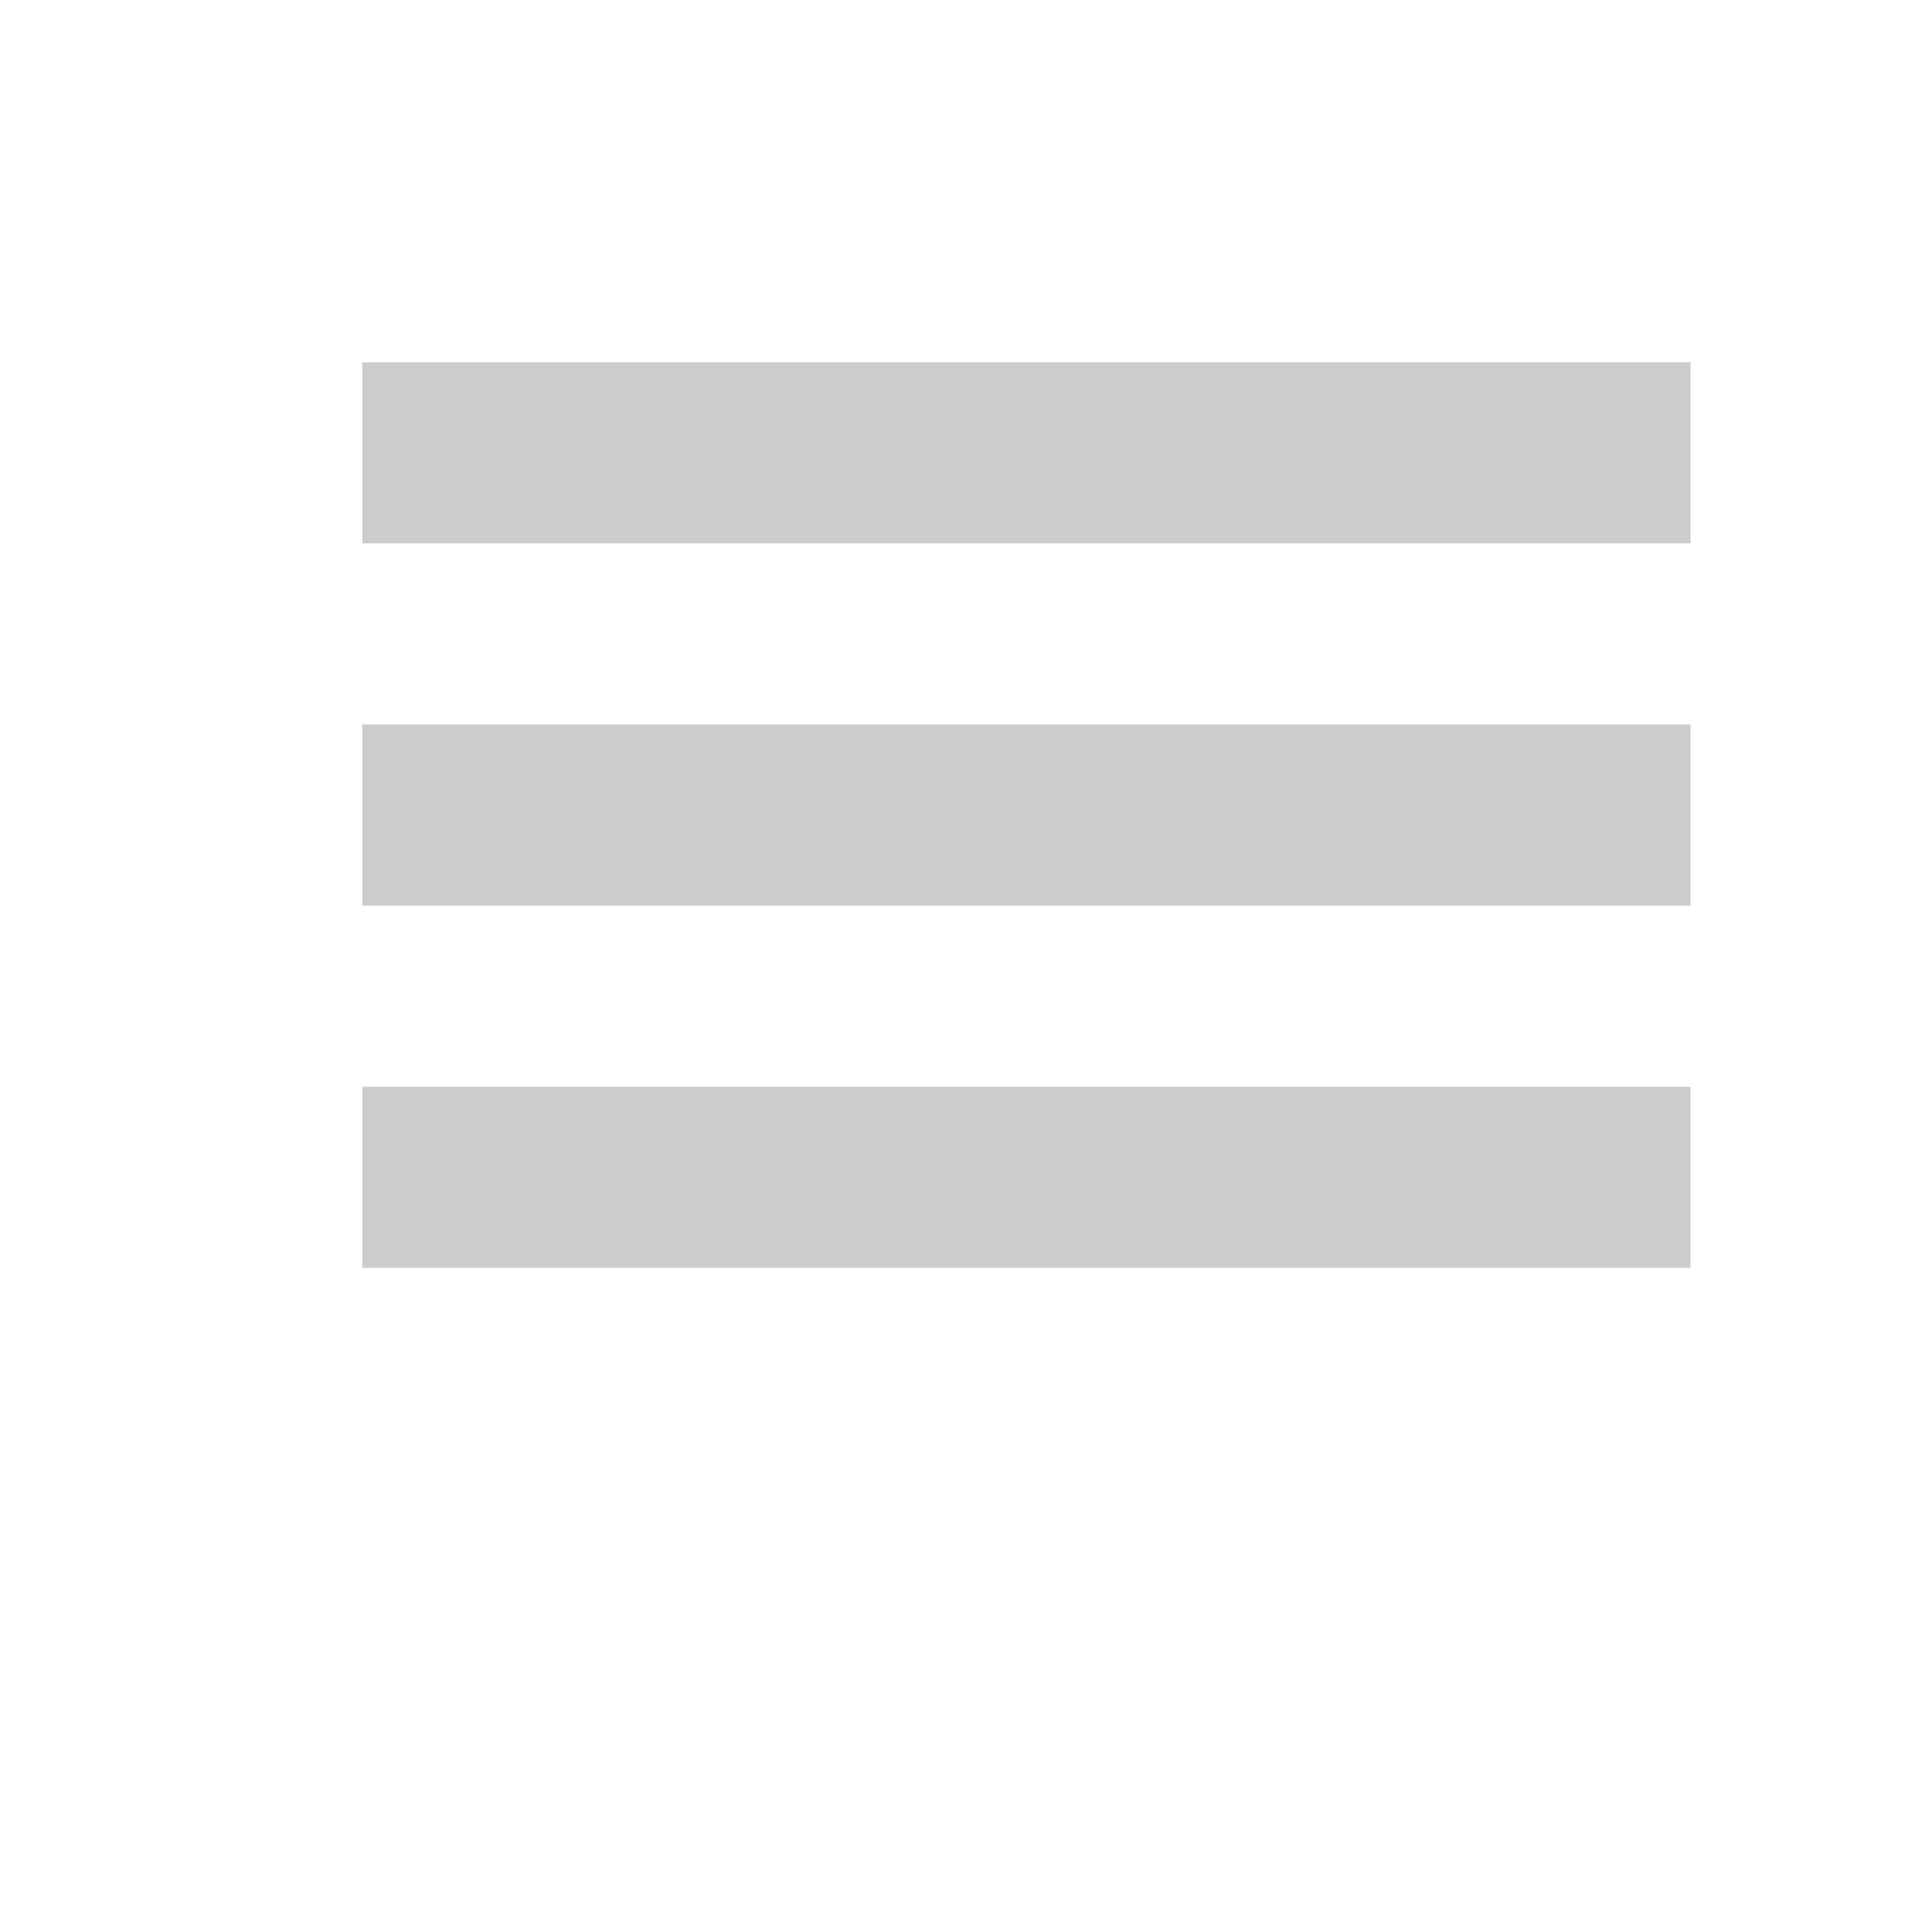
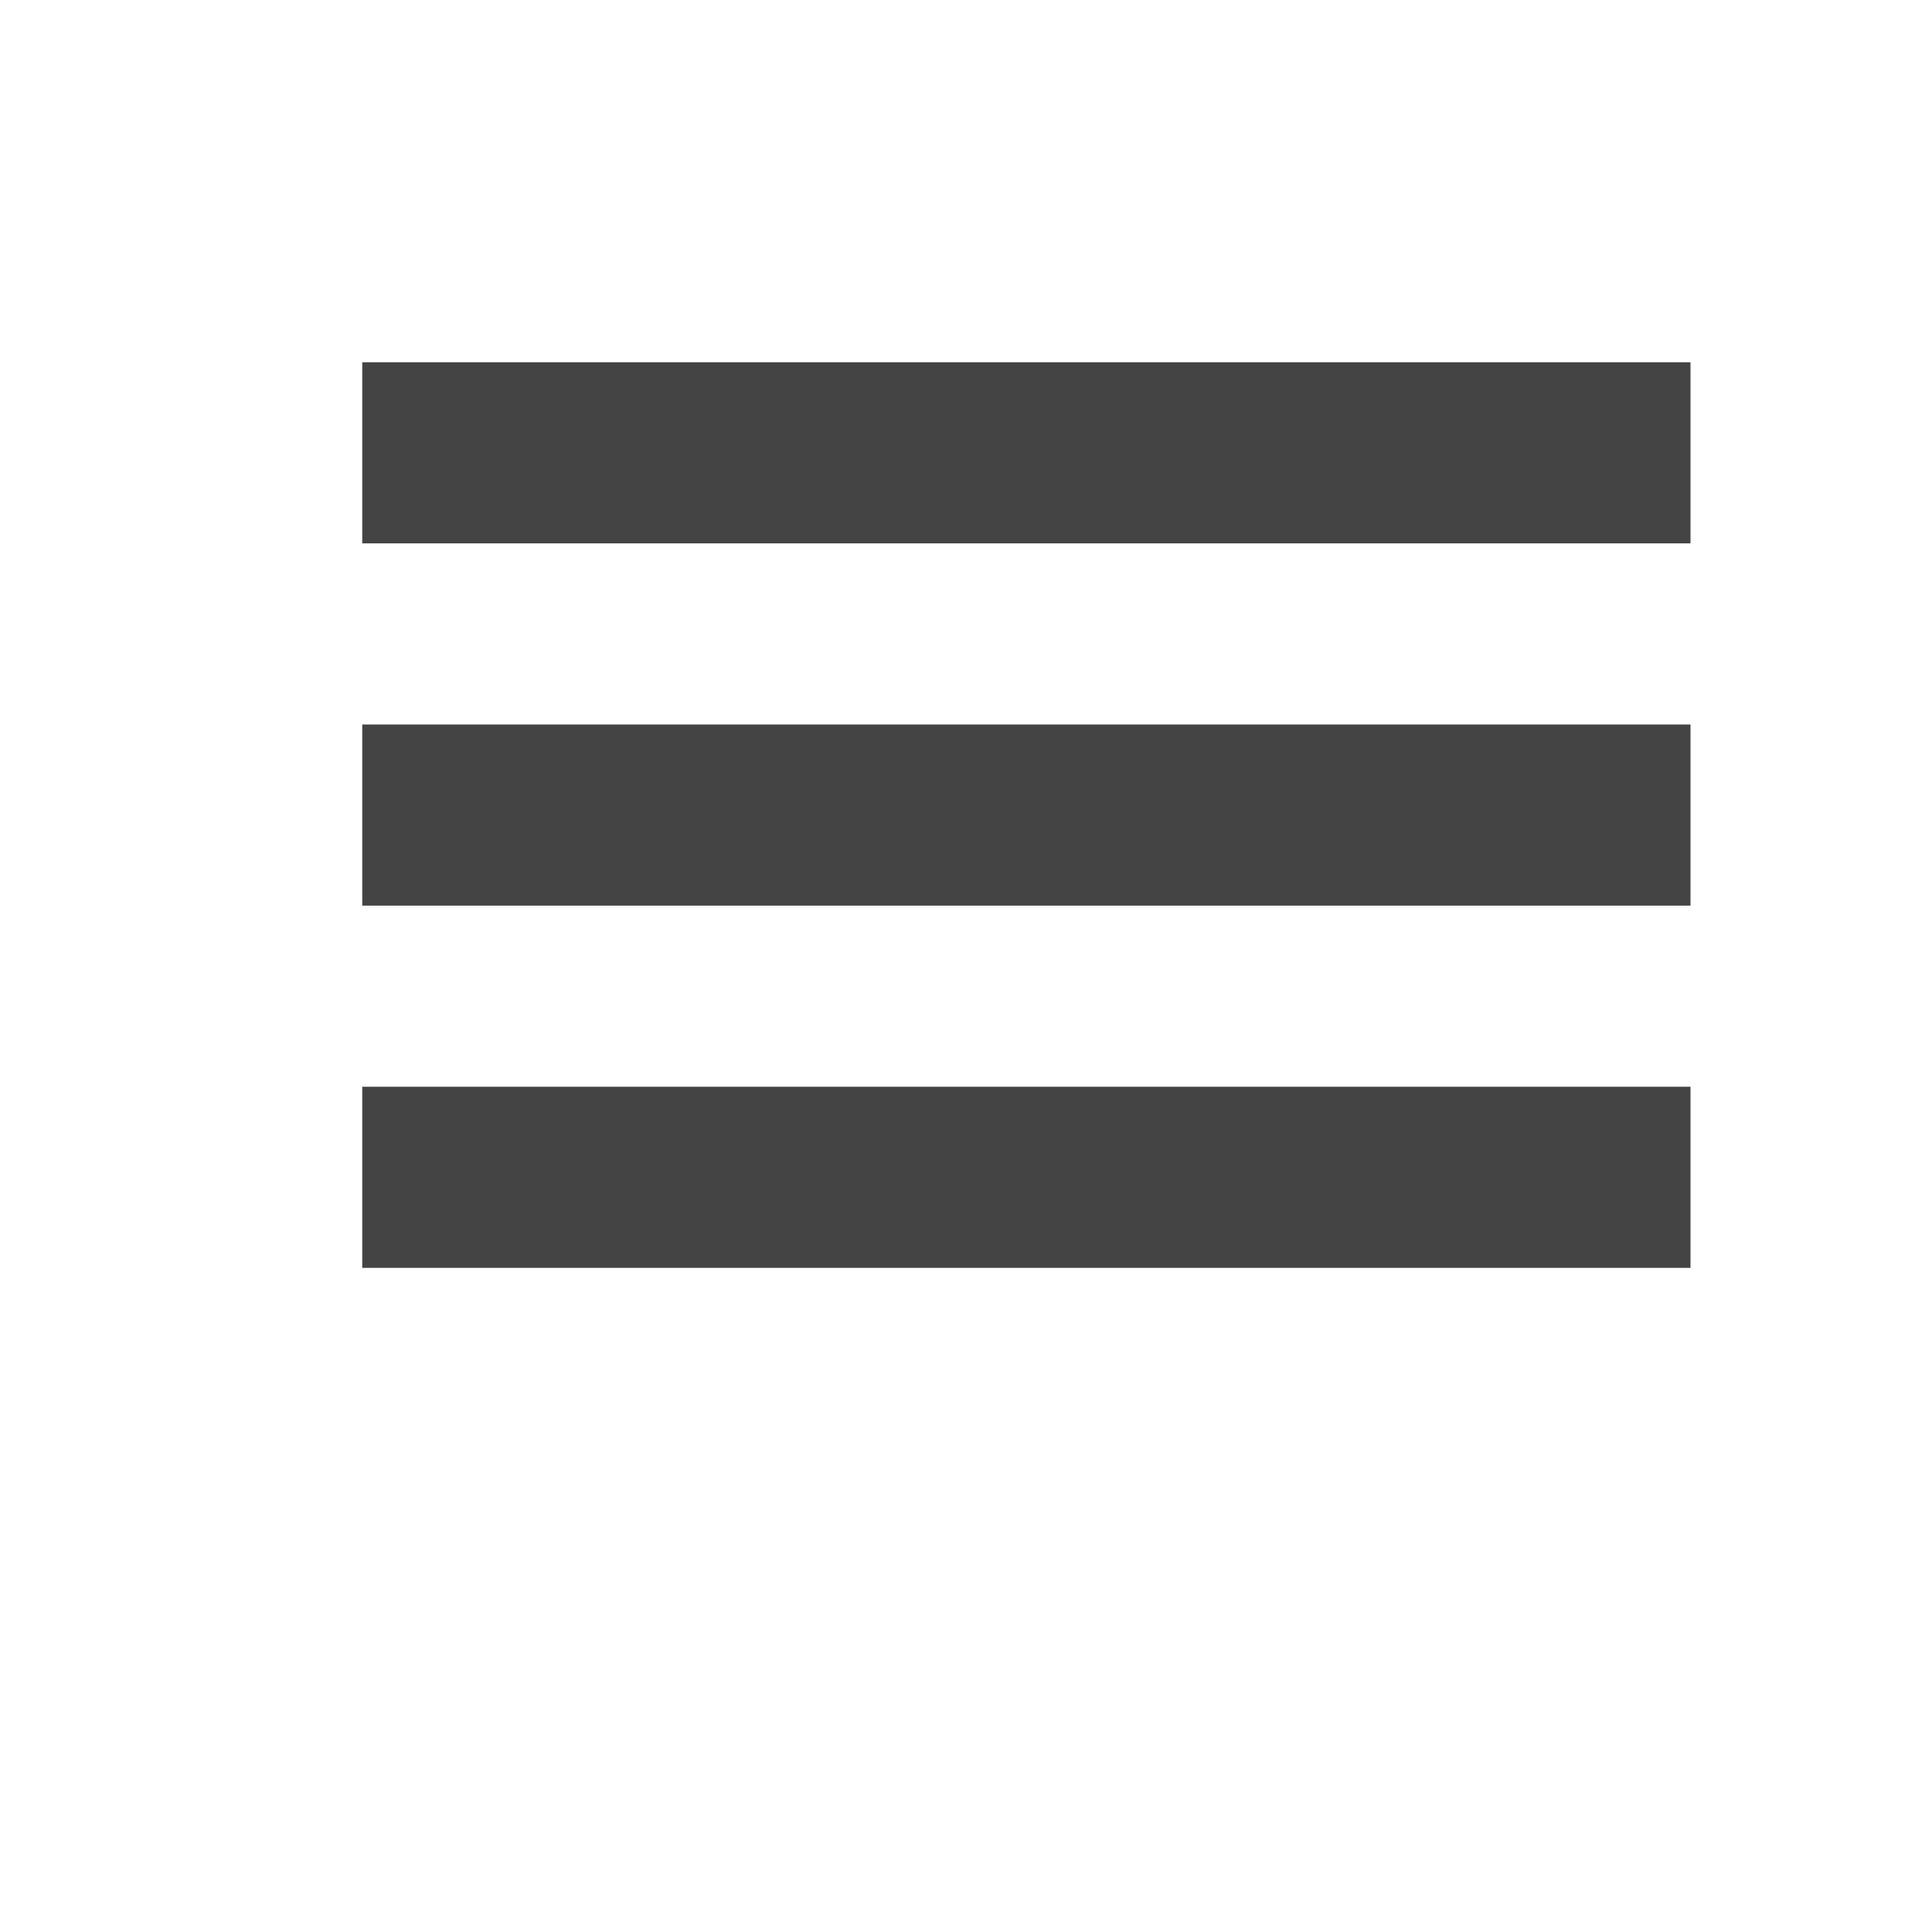
<svg xmlns="http://www.w3.org/2000/svg" width="16px" height="16px">
-   <polyline fill="#ccc" points="3,3 3,4.5 14,4.5 14,3" />
-   <polyline fill="#ccc" points="3,6 3,7.5 14,7.5 14,6" />
-   <polyline fill="#ccc" points="3,9 3,10.5 14,10.5 14,9" />
+   <polyline fill="#444" points="3,3 3,4.5 14,4.5 14,3" />
+   <polyline fill="#444" points="3,6 3,7.5 14,7.5 14,6" />
+   <polyline fill="#444" points="3,9 3,10.5 14,10.5 14,9" />
</svg>
